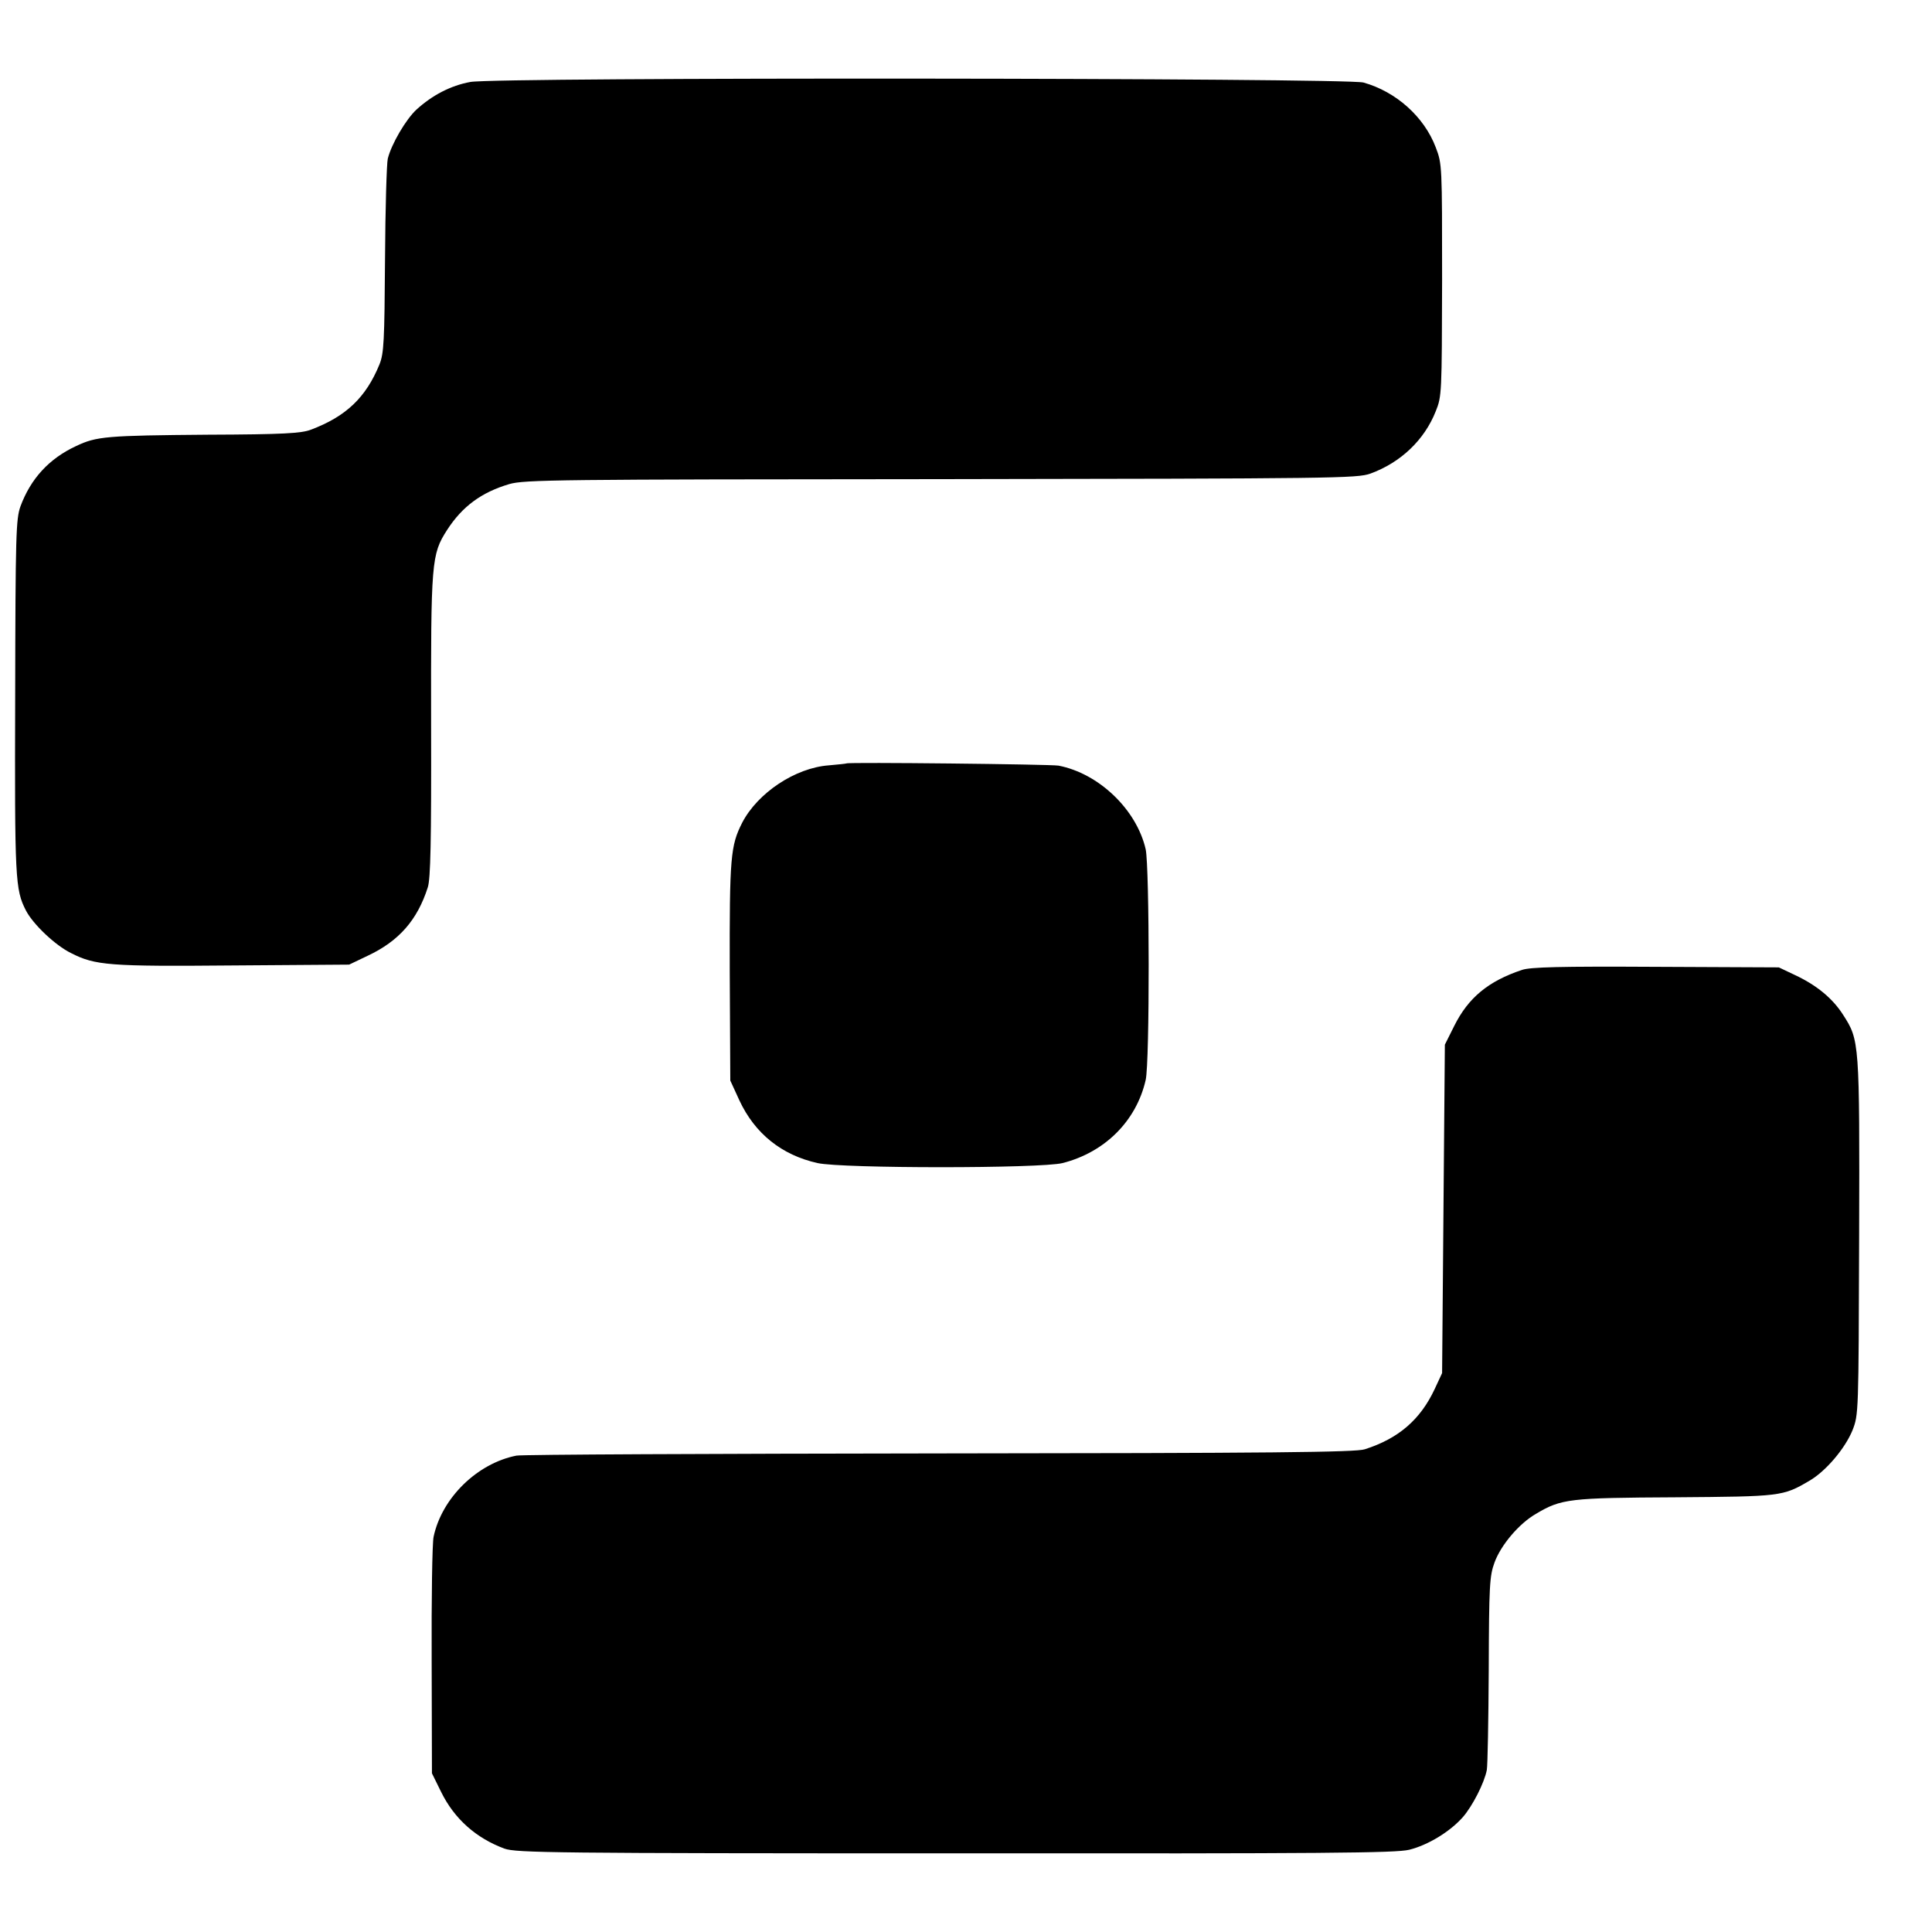
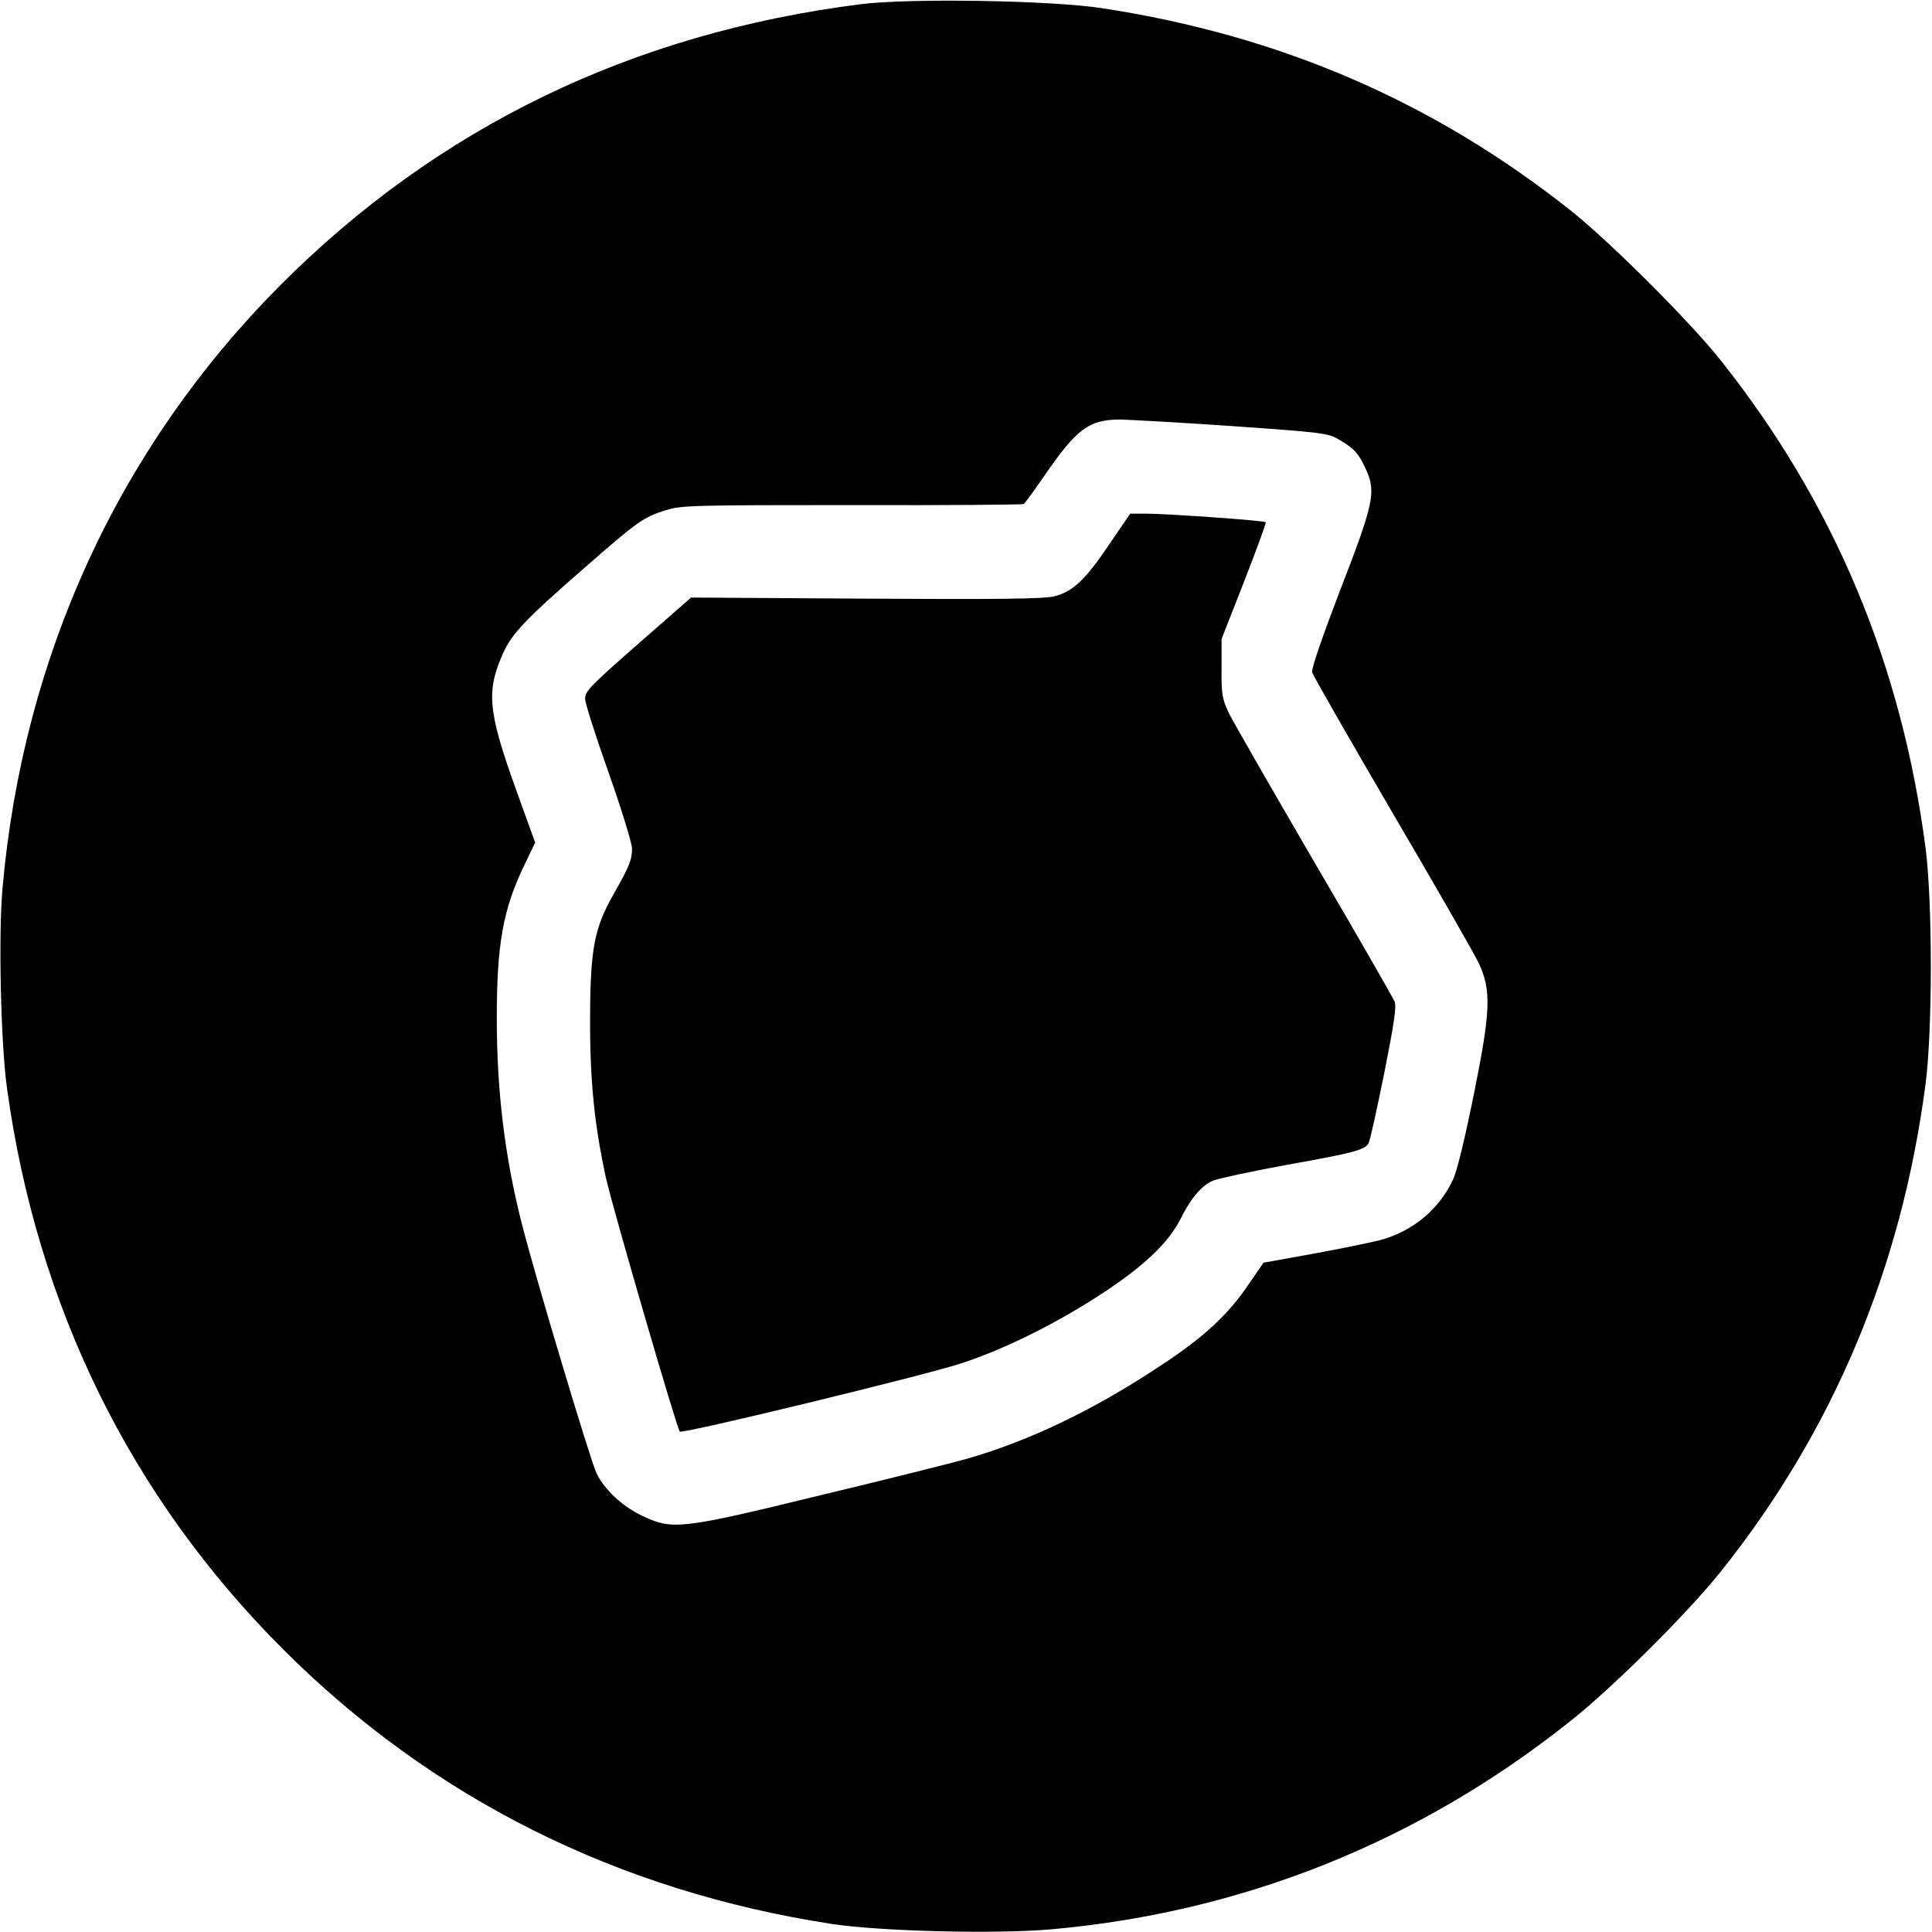
<svg xmlns="http://www.w3.org/2000/svg" version="1.0" width="700pt" height="700pt" viewBox="0 0 700 700" preserveAspectRatio="xMidYMid meet">
  <g transform="translate(0,700) scale(0.1,-0.1)" fill="#000000" stroke="none">
-     <path d="M1704 6703 c-71 -13 -138 -48 -195 -100 -38 -35 -91 -125 -104 -178 -4 -16 -9 -181 -10 -365 -2 -297 -4 -340 -20 -380 -49 -120 -121 -189 -249 -237 -34 -13 -99 -17 -373 -18 -368 -3 -403 -6 -477 -41 -99 -46 -165 -119 -202 -219 -16 -46 -18 -99 -19 -690 -2 -662 0 -698 39 -774 26 -50 106 -126 163 -154 88 -45 138 -49 588 -45 l420 3 67 32 c113 53 180 129 218 248 10 31 13 164 12 585 -1 598 1 621 58 710 55 85 124 136 225 166 55 16 171 17 1565 18 1430 2 1507 3 1555 20 110 40 196 122 237 226 22 54 22 66 23 475 0 416 0 421 -23 481 -42 111 -144 202 -262 235 -64 17 -3141 20 -3236 2z" />
-     <path d="M3067 4234 c-1 -1 -30 -4 -64 -7 -122 -9 -258 -100 -314 -208 -42 -83 -46 -123 -45 -539 l2 -395 33 -72 c56 -120 153 -198 283 -227 89 -20 808 -20 888 0 153 39 267 152 301 301 15 65 14 771 0 836 -33 144 -170 275 -316 303 -29 5 -762 13 -768 8z" />
-     <path d="M5515 3486 c-123 -41 -195 -101 -246 -203 l-34 -68 -5 -595 -5 -595 -27 -58 c-52 -111 -131 -179 -253 -218 -32 -11 -347 -14 -1540 -15 -825 -1 -1515 -4 -1534 -8 -142 -28 -270 -153 -300 -294 -5 -23 -8 -226 -7 -450 l1 -407 33 -67 c48 -98 127 -168 230 -206 43 -15 175 -17 1634 -17 1346 -1 1595 1 1644 13 68 17 147 65 194 118 35 40 78 124 87 171 3 16 6 179 7 363 1 306 3 340 21 389 23 63 89 141 150 176 92 55 121 58 505 60 383 3 389 3 486 60 60 35 129 117 156 183 22 57 22 58 24 702 2 708 1 711 -58 803 -38 60 -97 108 -174 144 l-59 28 -445 2 c-350 2 -454 -1 -485 -11z" />
+     <path d="M3120 6985 c-831 -105 -1534 -446 -2106 -1020 -584 -588 -931 -1343 -1005 -2185 -15 -168 -6 -561 16 -720 108 -791 447 -1482 1000 -2035 540 -540 1213 -877 1990 -996 179 -27 599 -37 797 -19 692 62 1328 317 1875 752 155 122 426 392 547 543 409 512 656 1102 743 1770 25 198 25 652 0 850 -87 669 -333 1254 -743 1770 -112 141 -397 425 -539 539 -498 396 -1054 637 -1700 736 -185 29 -695 37 -875 15z m1347 -1529 c326 -23 344 -25 385 -49 55 -32 72 -51 99 -112 35 -79 25 -123 -96 -435 -64 -167 -104 -283 -101 -296 3 -11 135 -241 292 -510 158 -269 298 -514 312 -544 46 -98 43 -173 -18 -475 -32 -158 -61 -280 -76 -310 -48 -103 -139 -181 -252 -215 -31 -9 -142 -32 -246 -51 l-188 -34 -51 -74 c-76 -114 -167 -198 -328 -303 -239 -158 -469 -268 -694 -333 -49 -14 -288 -74 -530 -132 -508 -124 -538 -127 -646 -76 -73 34 -139 95 -168 156 -22 46 -225 722 -271 906 -61 240 -90 477 -90 741 0 269 22 394 100 556 l39 81 -70 194 c-102 284 -108 356 -45 495 32 70 84 124 293 306 194 170 214 184 297 210 55 17 101 18 673 18 337 -1 617 1 622 4 5 3 37 47 72 98 120 175 164 208 279 208 36 -1 219 -11 407 -24z" />
+     <path d="M4020 5029 c-89 -132 -133 -173 -202 -190 -38 -9 -211 -11 -683 -8 l-631 4 -160 -140 c-210 -184 -224 -198 -224 -228 0 -14 38 -134 85 -266 47 -133 85 -257 85 -276 0 -40 -10 -65 -67 -165 -70 -123 -84 -198 -85 -445 -1 -232 16 -393 58 -585 27 -118 256 -905 267 -917 10 -9 885 203 1022 248 158 52 349 147 515 257 147 97 233 179 277 265 38 77 78 123 120 140 21 8 142 34 268 57 246 44 281 54 294 79 5 9 30 122 56 251 36 181 45 241 38 261 -6 14 -137 243 -293 509 -155 266 -294 508 -309 539 -23 50 -26 68 -25 161 l0 105 82 209 c45 115 80 211 78 214 -6 6 -359 31 -436 31 l-55 0 -75 -110z" />
  </g>
</svg>
